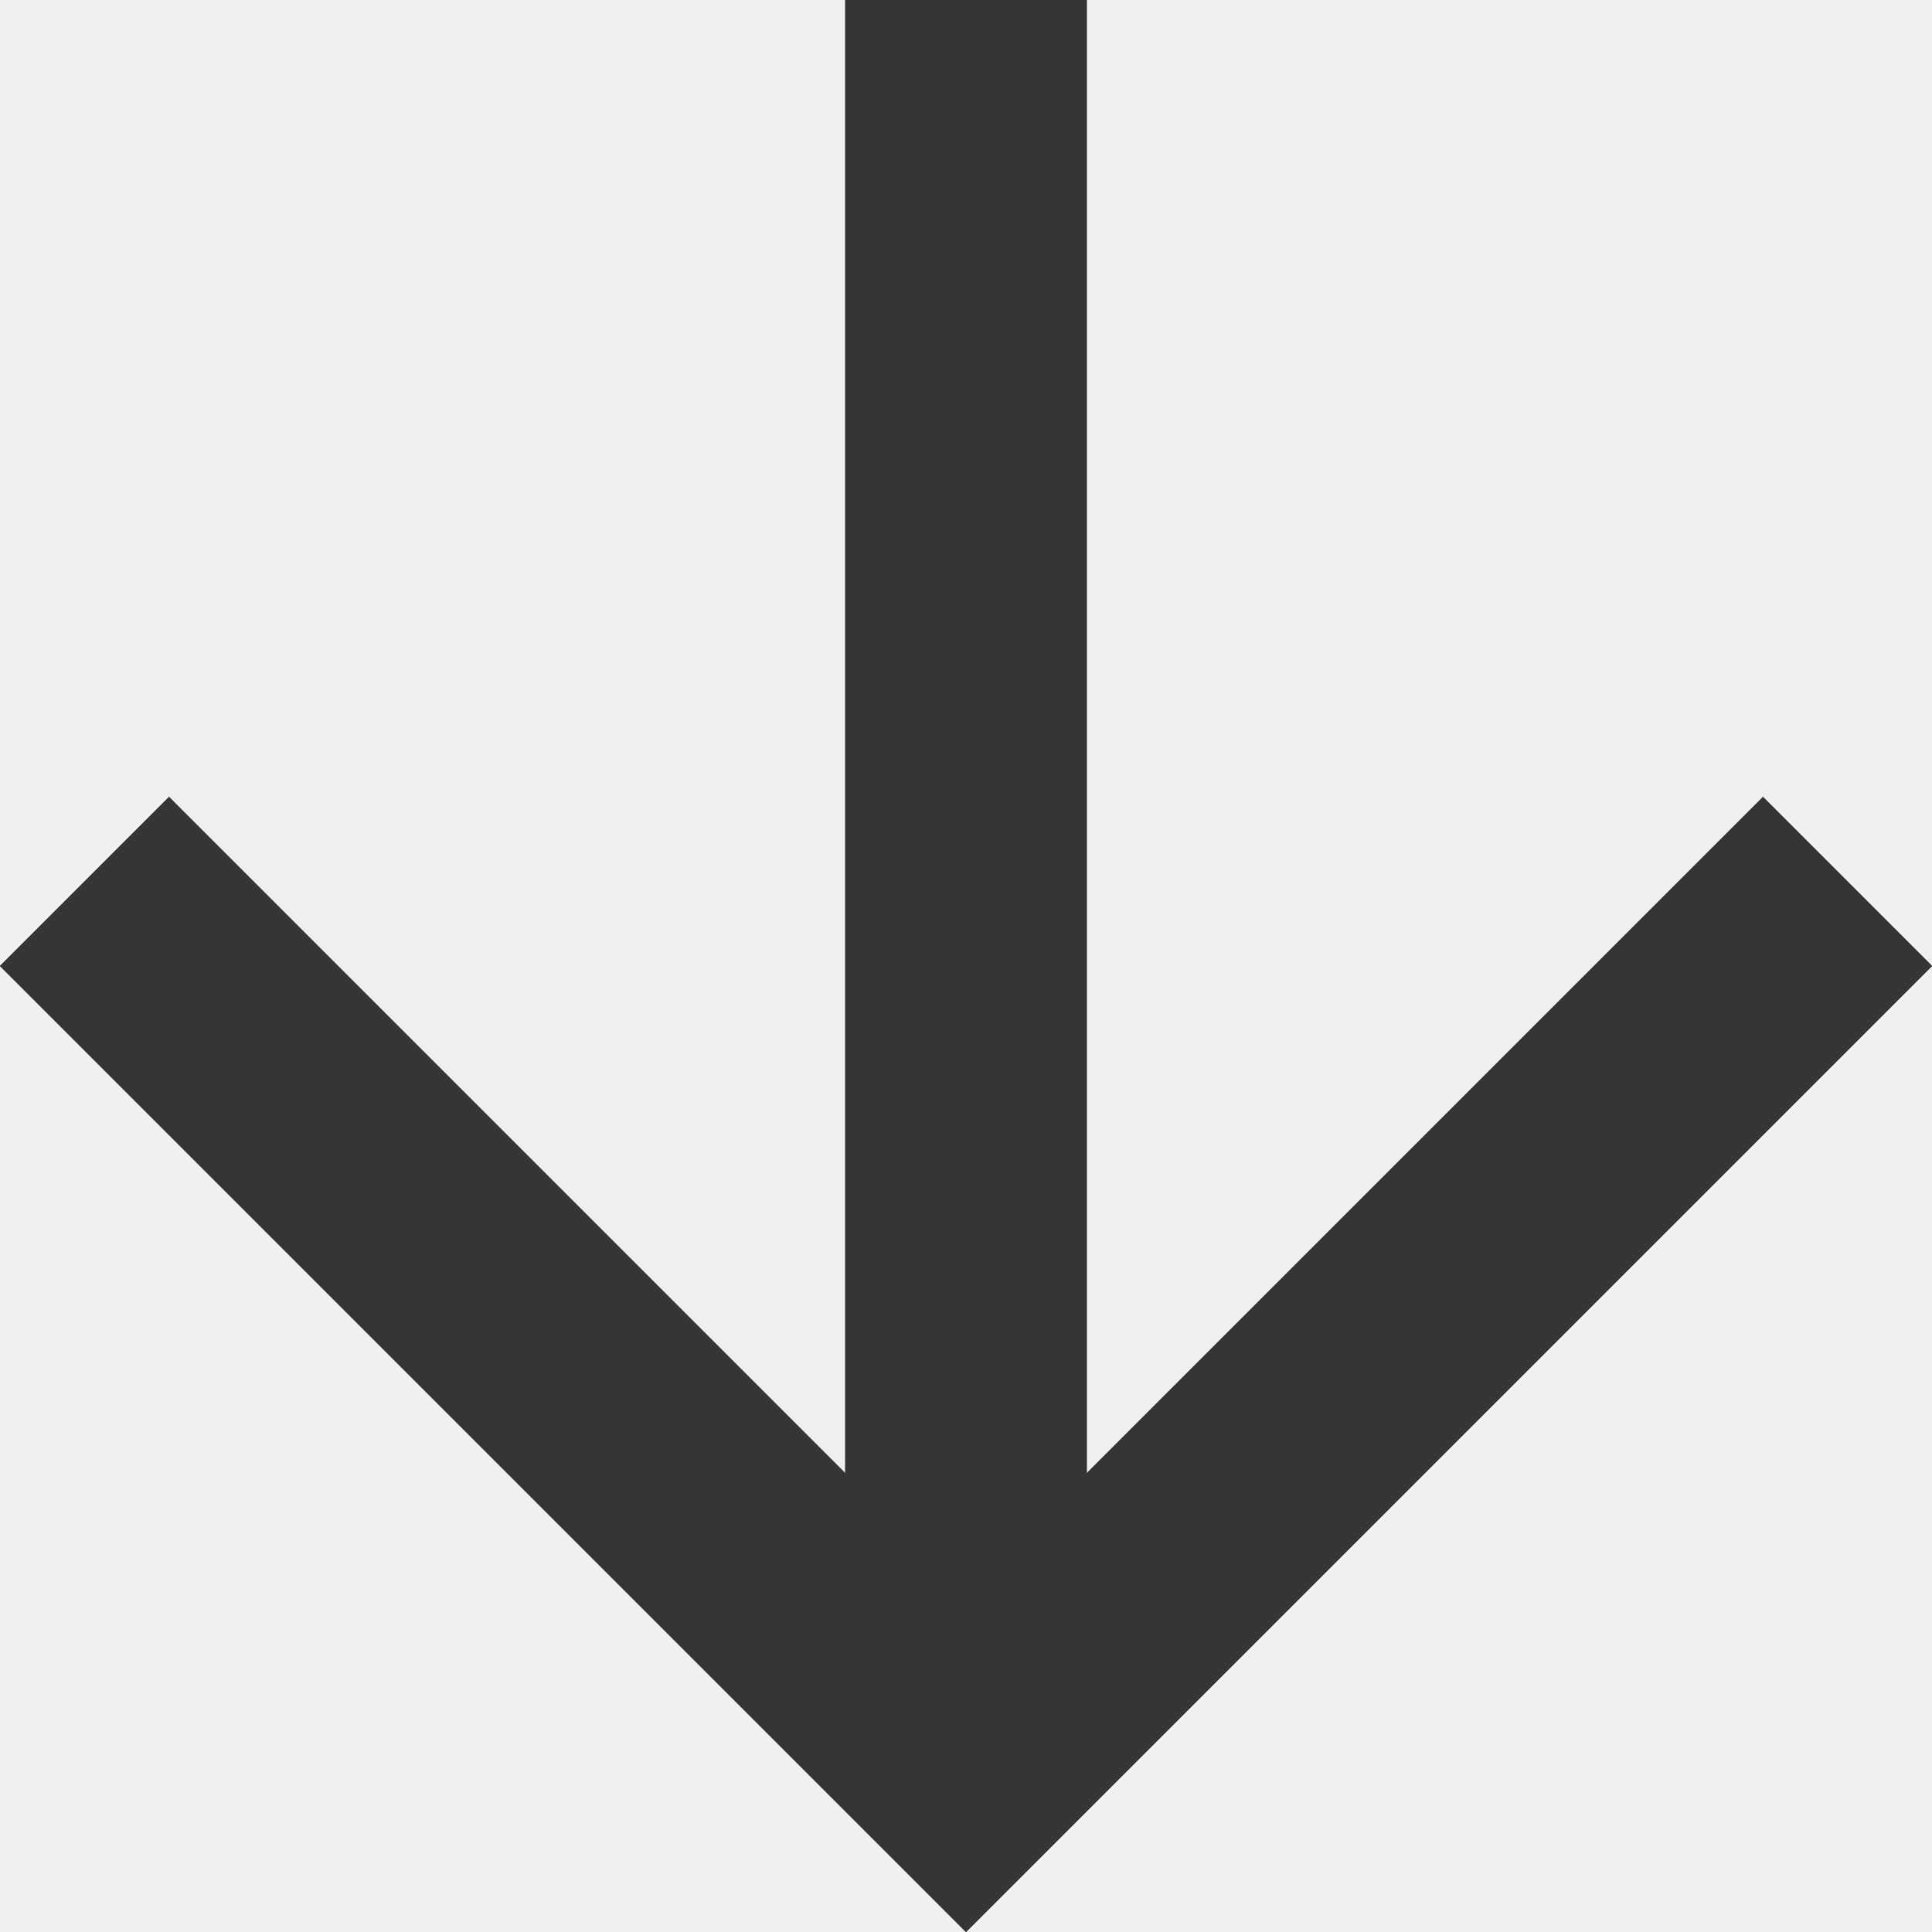
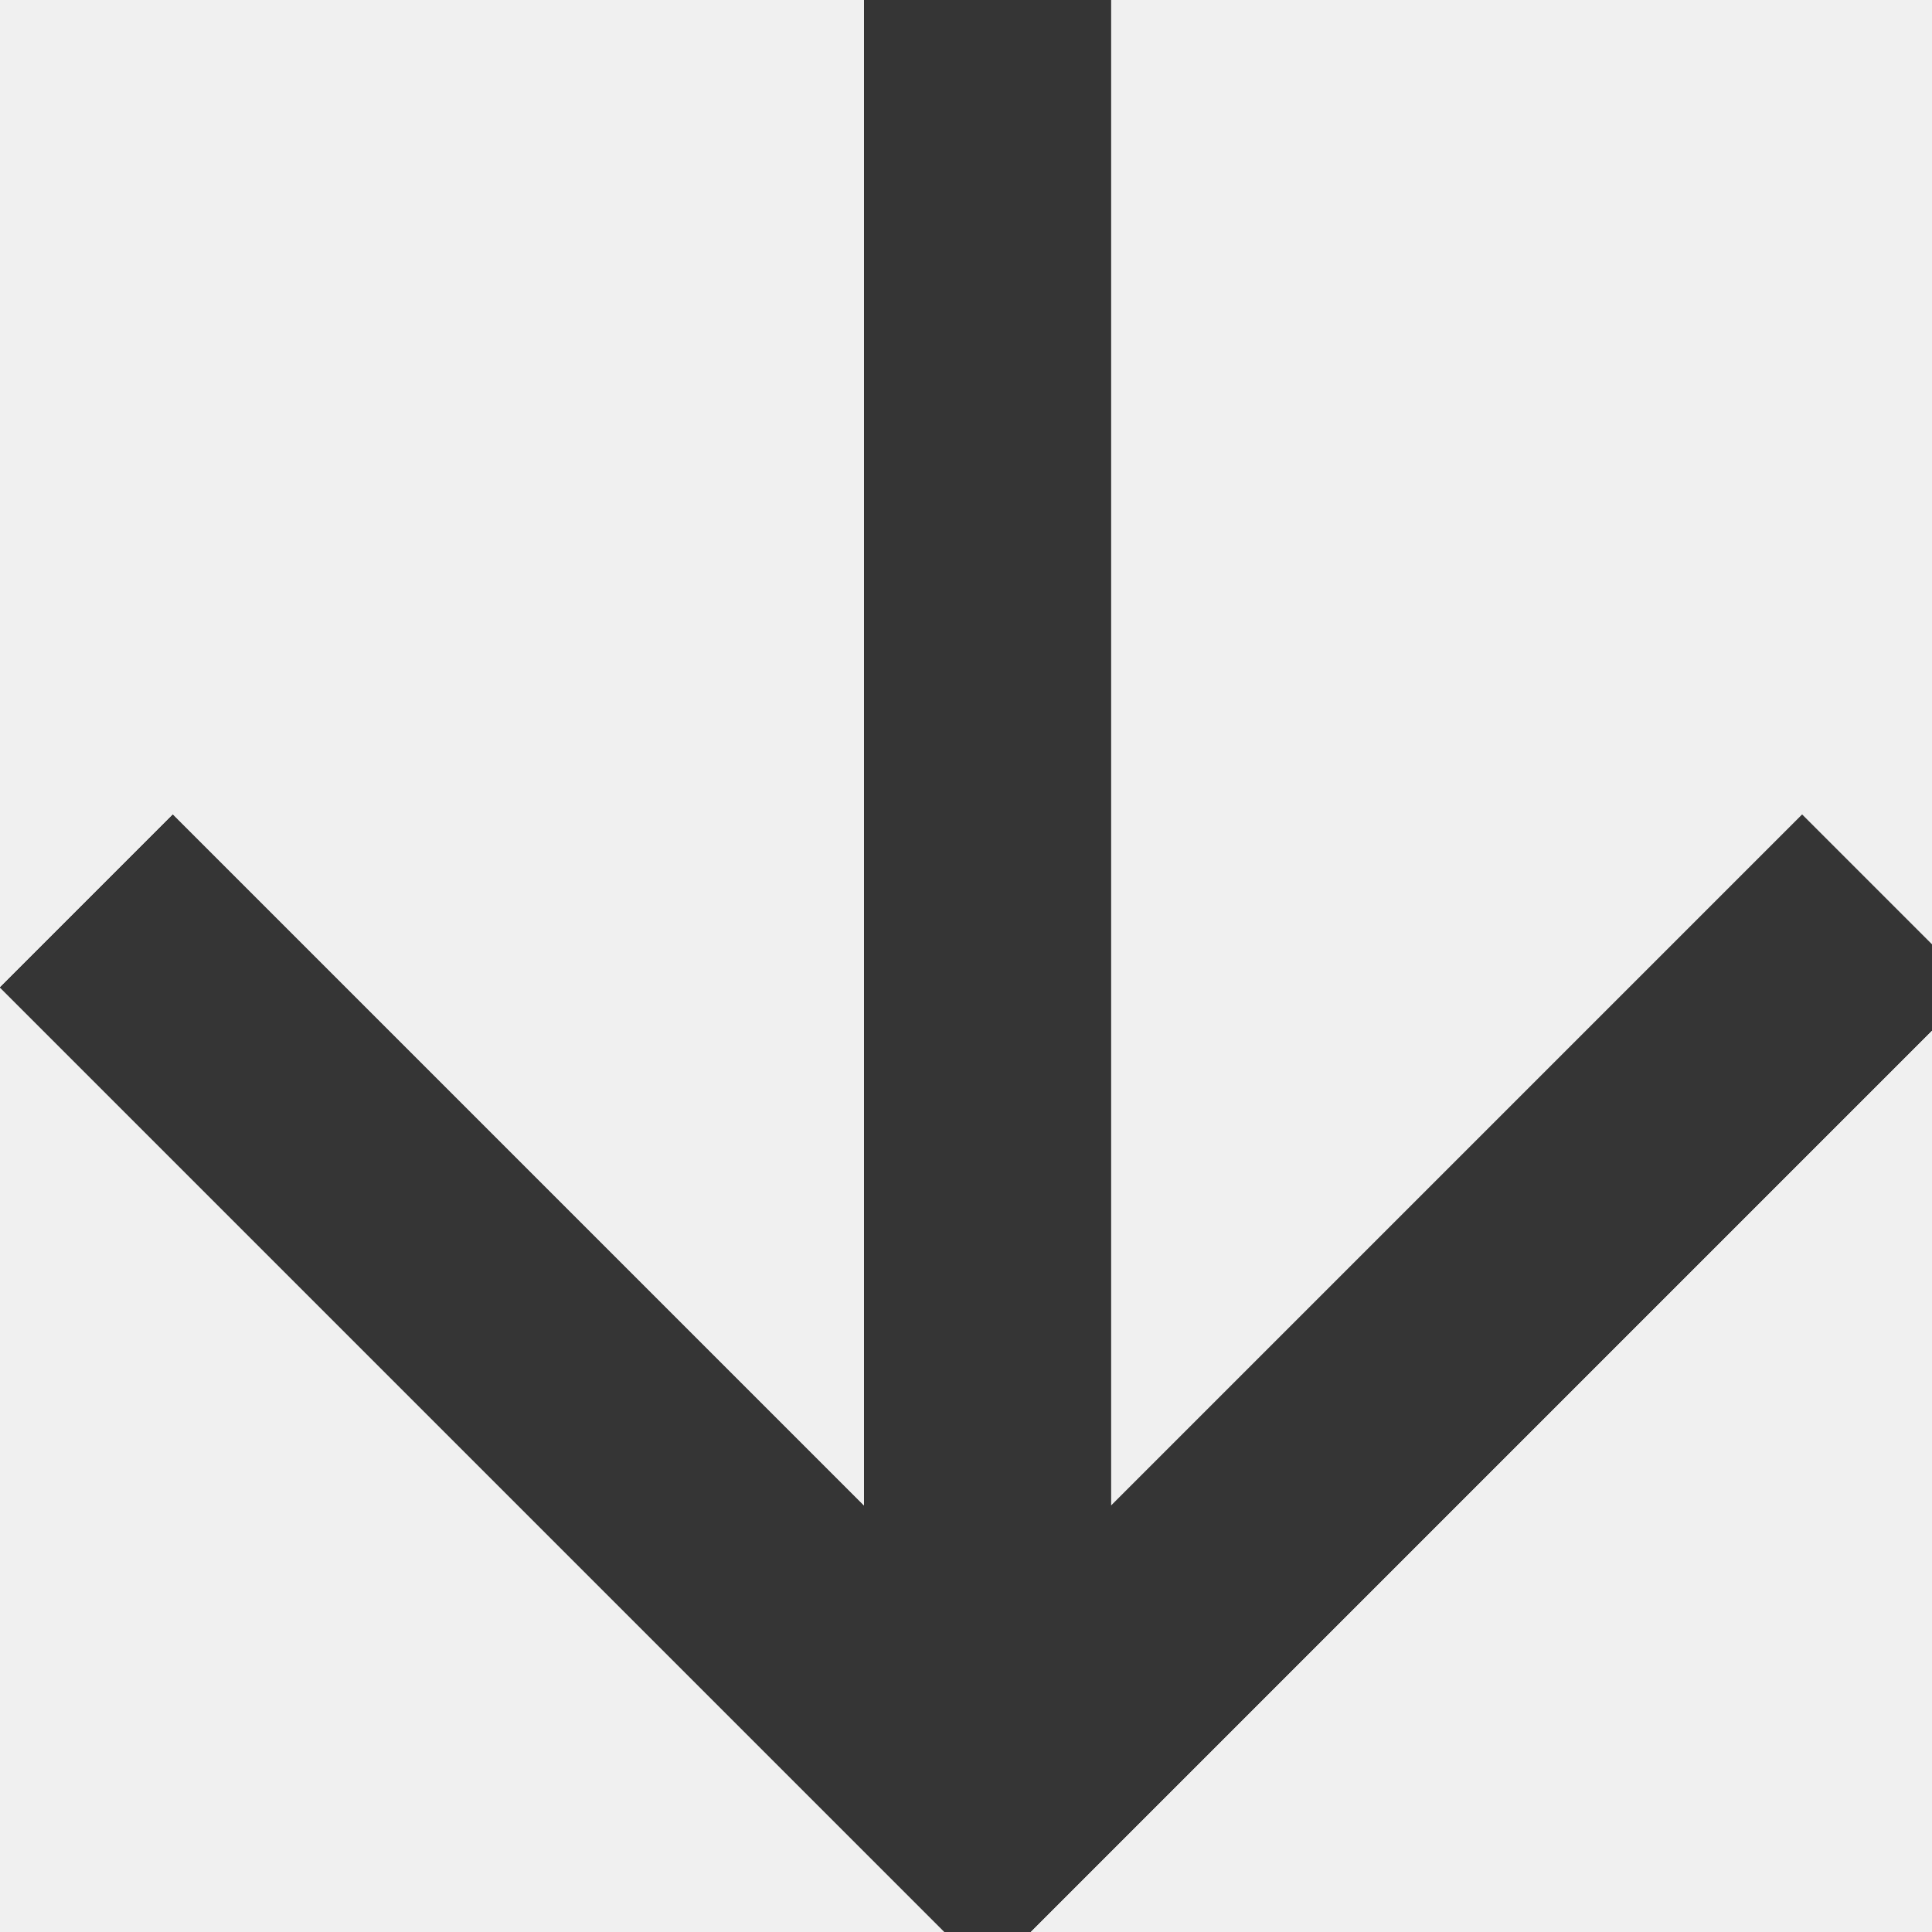
- <svg xmlns="http://www.w3.org/2000/svg" xmlns:xlink="http://www.w3.org/1999/xlink" width="46px" height="46px" viewBox="0 0 46 46" version="1.1">
+ <svg xmlns="http://www.w3.org/2000/svg" xmlns:xlink="http://www.w3.org/1999/xlink" width="45px" height="45px" viewBox="0 0 45 45" version="1.1">
  <defs>
    <polygon id="path-1" points="20.125 0 20.125 35.075 4.025 18.975 0 23 23 46 46 23 41.975 18.975 25.875 35.075 25.875 0" />
  </defs>
  <g id="Page-1" stroke="none" stroke-width="1" fill="none" fill-rule="evenodd">
    <g id="Main-page_1920-90_Final-(I-hope)" transform="translate(-1491, -4340)">
      <g id="Competitive-advantage" transform="translate(371, 3942)">
        <g id="Anchor-2" transform="translate(1120, 398)">
          <g id="Icons-/-Arrow">
            <g id="Arrow">
              <mask id="mask-2" fill="white">
                <use xlink:href="#path-1" />
              </mask>
              <use fill="#000000" xlink:href="#path-1" />
              <g id="Color" mask="url(#mask-2)" fill="#353535">
-                 <rect id="Rectangle" x="0" y="0" width="46" height="46" />
+                 <rect id="Rectangle" x="0" y="0" width="45" height="45" />
              </g>
            </g>
          </g>
        </g>
      </g>
    </g>
  </g>
</svg>
